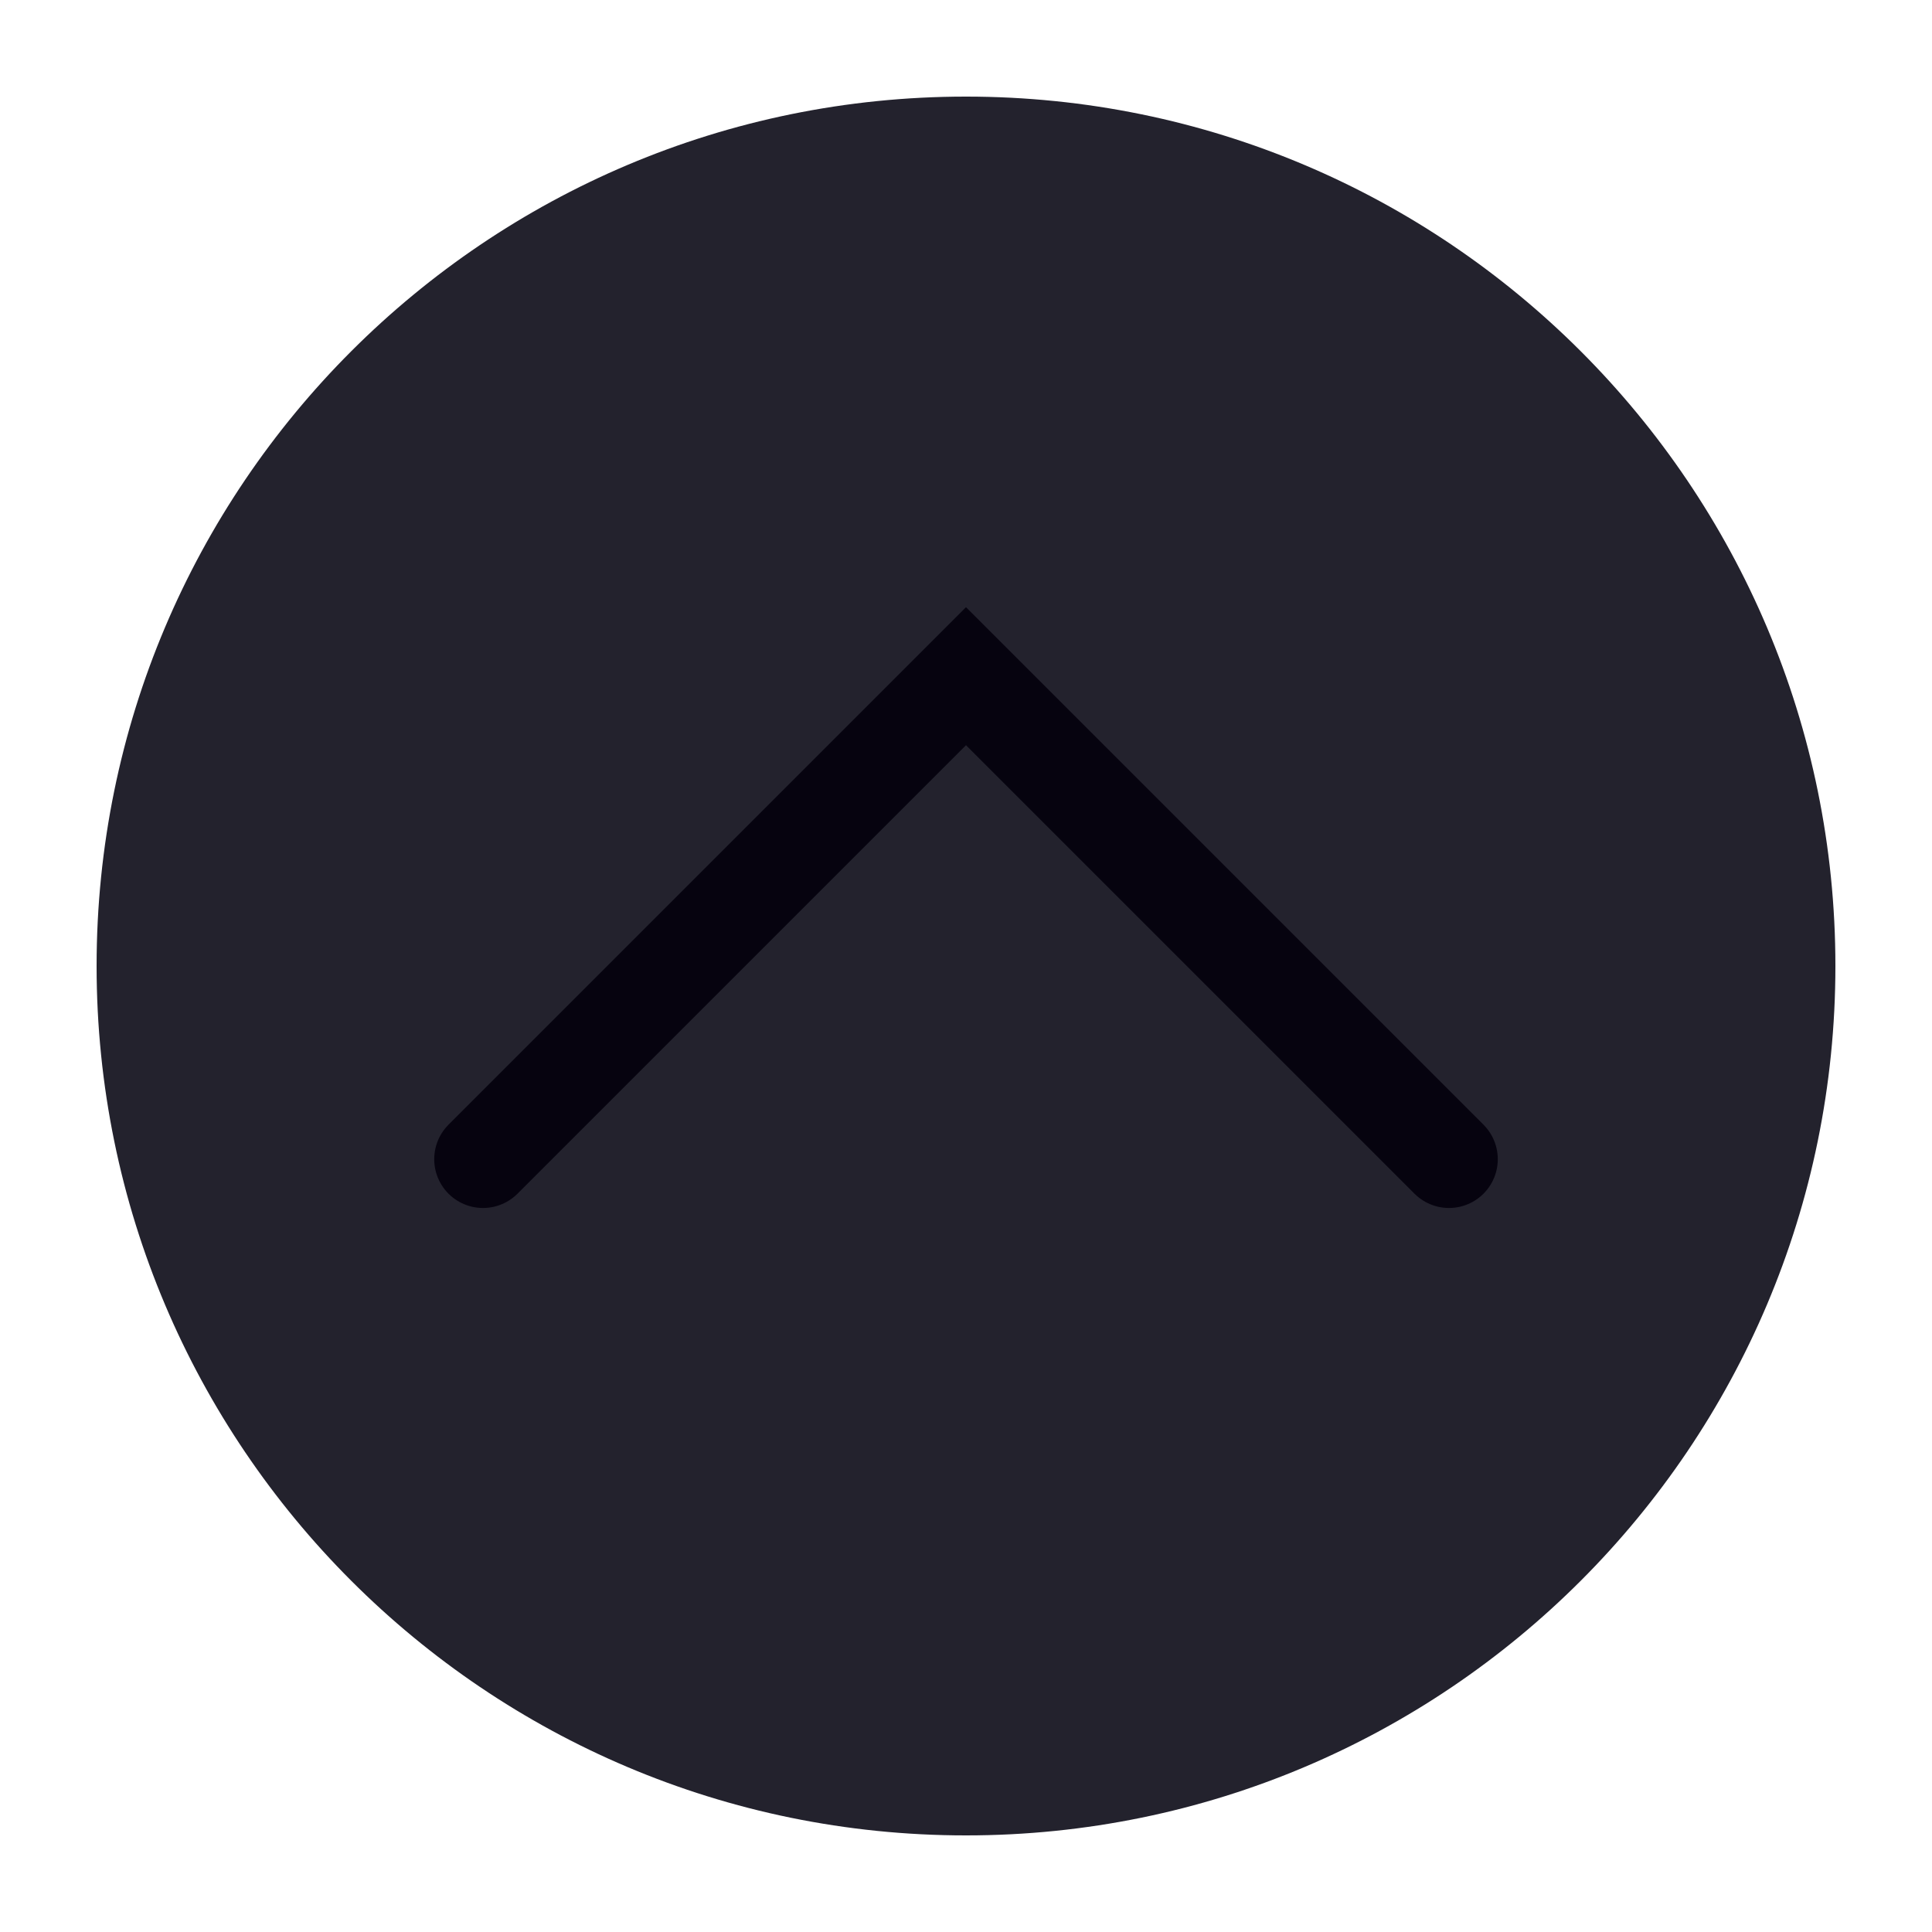
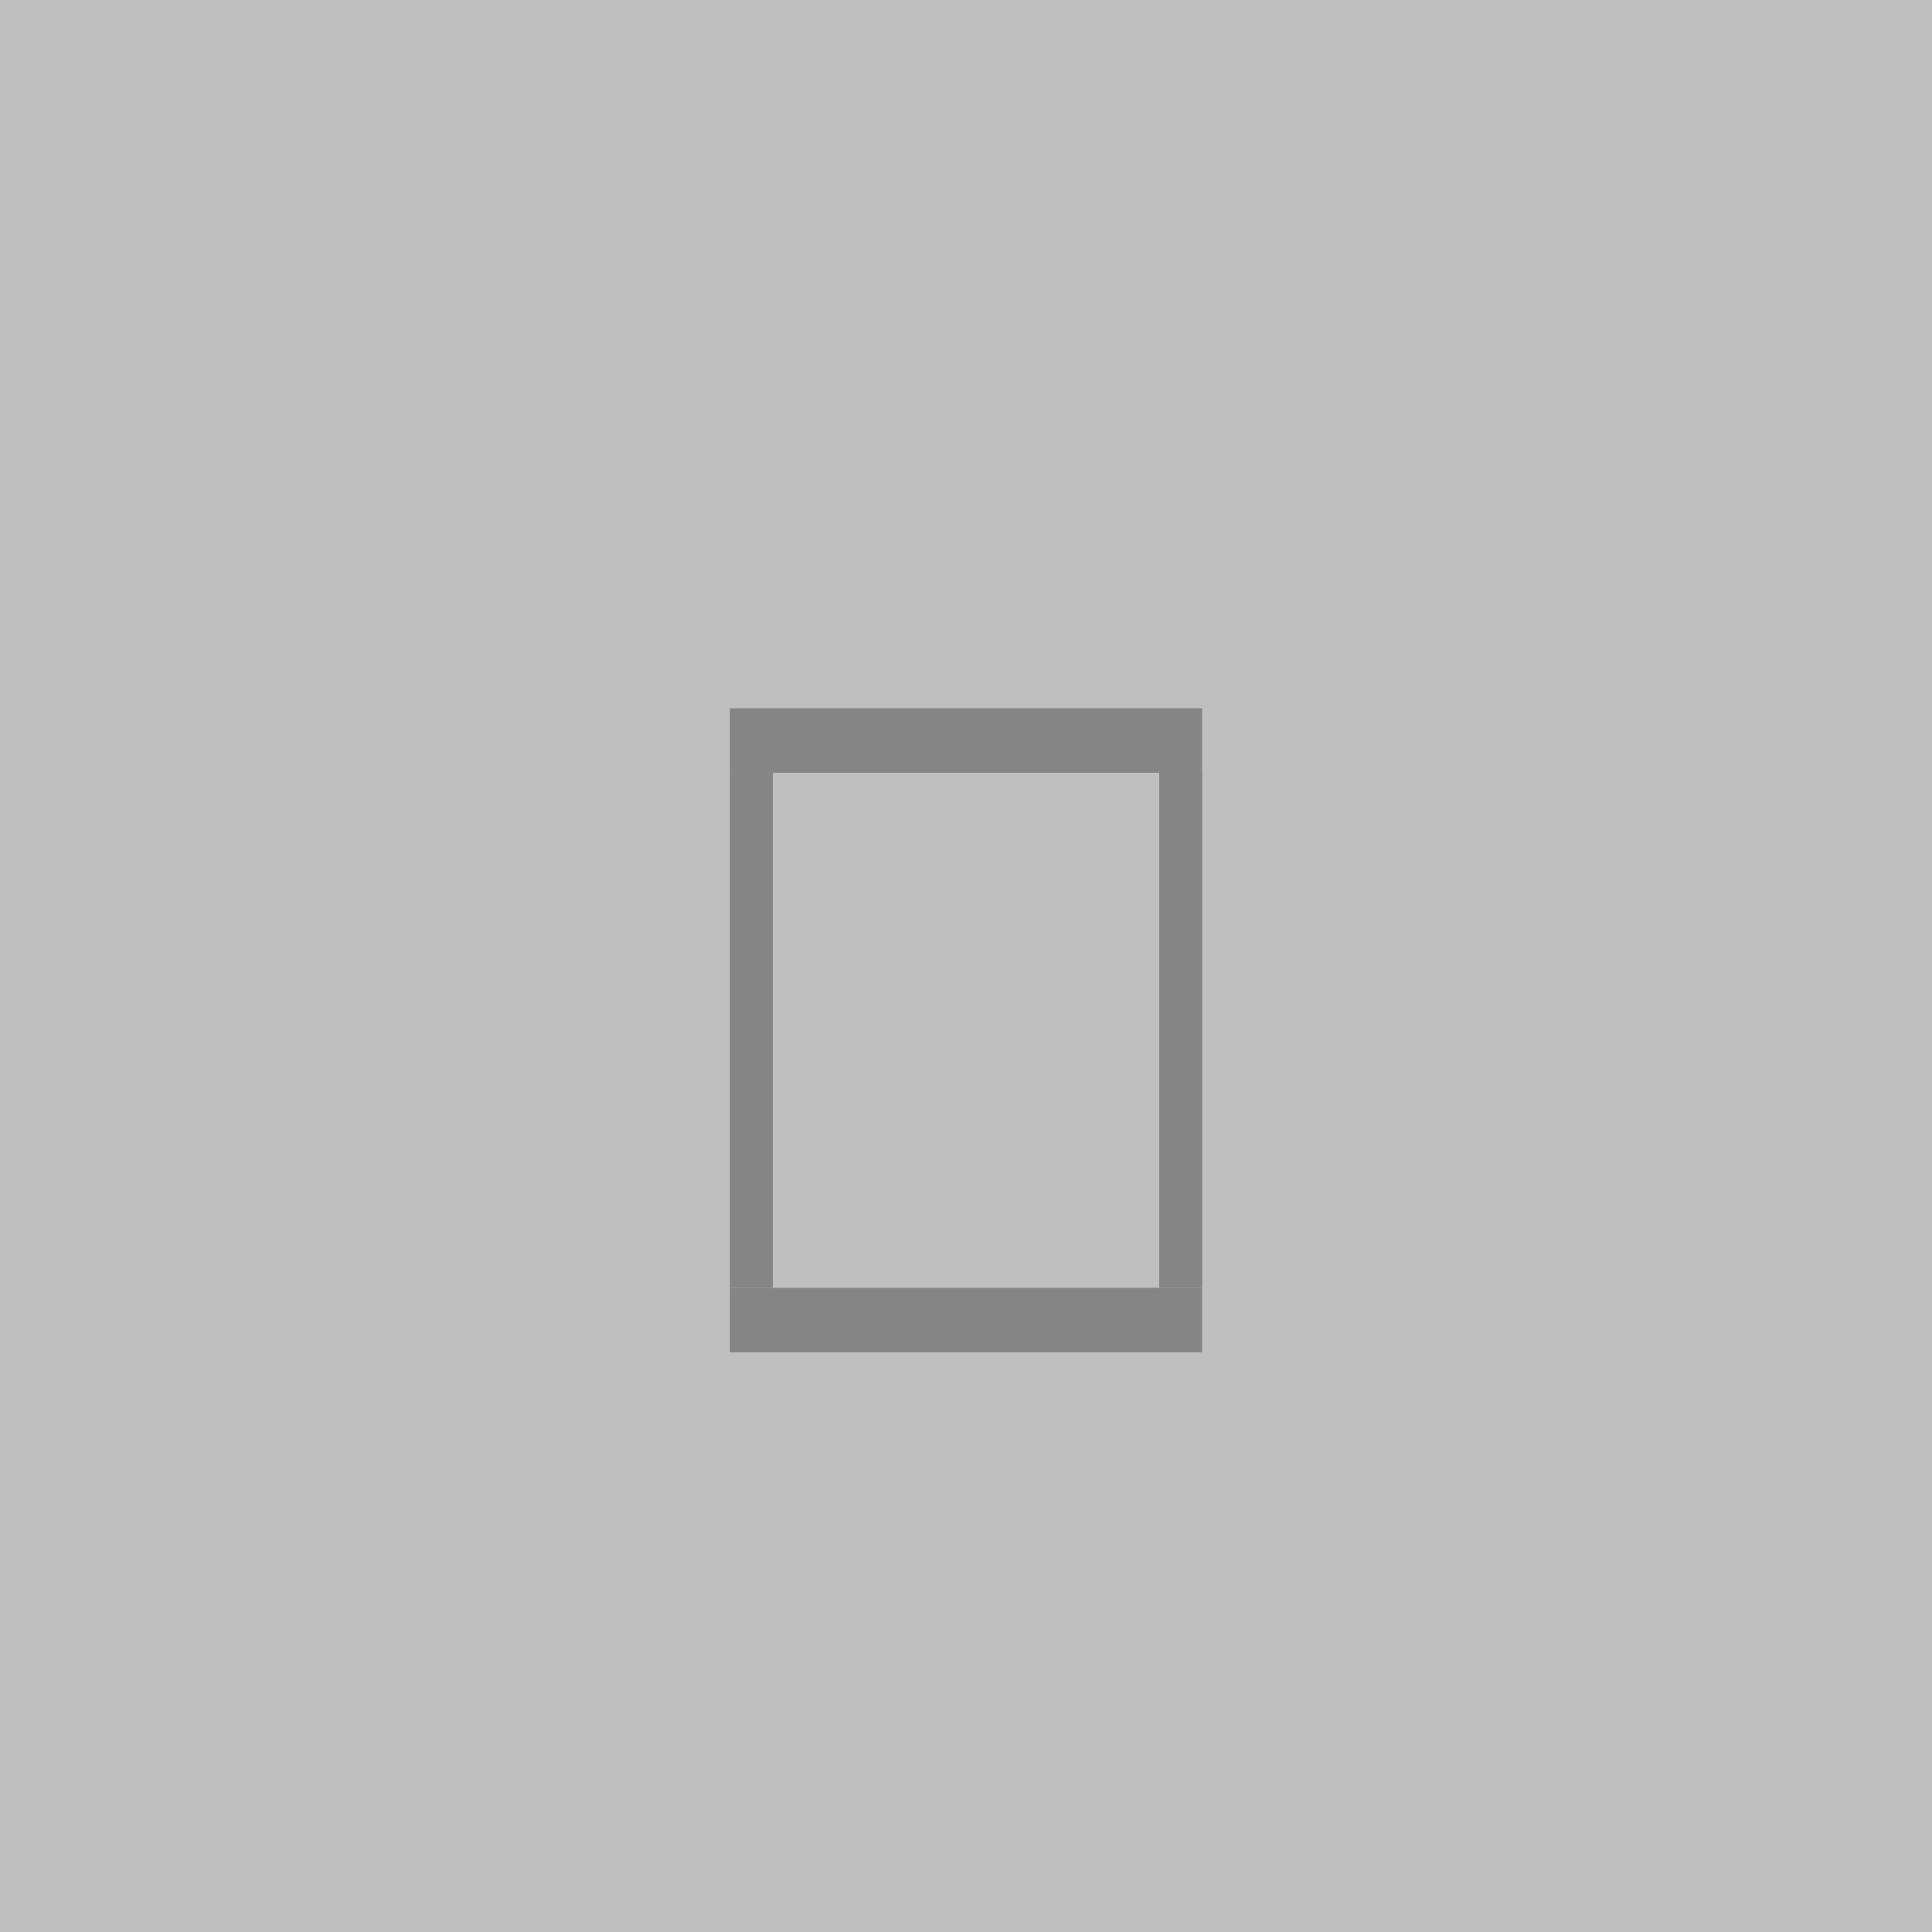
<svg xmlns="http://www.w3.org/2000/svg" viewBox="0 0 50 50" version="1.2" baseProfile="tiny">
  <defs>
</defs>
  <g fill="none" stroke="black" stroke-width="1" fill-rule="evenodd" stroke-linecap="square" stroke-linejoin="bevel">
-     <g fill="#23222d" fill-opacity="1" stroke="none" transform="matrix(2.5,0,0,2.5,2.5,2.5)" font-family="Segoe UI" font-size="10" font-weight="400" font-style="normal">
-       <circle cx="9" cy="9" r="9" />
+     <g fill="#bfbfbf" fill-opacity="1" stroke="none" transform="matrix(1.11111,0,0,1.66667,-107.189,-69.8718)" font-family="DroidSansMono Nerd Font" font-size="10" font-weight="400" font-style="normal">
+       <rect x="96.47" y="41.923" width="45" height="30" />
    </g>
-     <g fill="none" stroke="#06030f" stroke-opacity="1" stroke-width="1.01" stroke-linecap="round" stroke-linejoin="miter" stroke-miterlimit="2" transform="matrix(2.5,0,0,2.5,2.5,2.5)" font-family="Segoe UI" font-size="10" font-weight="400" font-style="normal">
-       <polyline fill="none" vector-effect="none" points="4,11 9,6 14,11 " />
+     <g fill="#858585" fill-opacity="1" stroke="none" transform="matrix(4.19948,0,0,6.29921,0,-1820.87)" font-family="DroidSansMono Nerd Font" font-size="10" font-weight="400" font-style="normal">
+       <rect x="4.498" y="294.354" width="2.91" height="0.265" />
    </g>
-     <g fill="none" stroke="#000000" stroke-opacity="1" stroke-width="1" stroke-linecap="square" stroke-linejoin="bevel" transform="matrix(1,0,0,1,0,0)" font-family="Segoe UI" font-size="10" font-weight="400" font-style="normal">
+     <g fill="#858585" fill-opacity="1" stroke="none" transform="matrix(4.19948,0,0,6.29921,0,-1820.87)" font-family="DroidSansMono Nerd Font" font-size="10" font-weight="400" font-style="normal">
+       <rect x="4.498" y="291.973" width="2.91" height="0.265" />
+     </g>
+     <g fill="#858585" fill-opacity="1" stroke="none" transform="matrix(4.19948,0,0,6.29921,0,-1820.87)" font-family="DroidSansMono Nerd Font" font-size="10" font-weight="400" font-style="normal">
+       <rect x="4.498" y="292.237" width="0.265" height="2.117" />
+     </g>
+     <g fill="#858585" fill-opacity="1" stroke="none" transform="matrix(4.19948,0,0,6.29921,0,-1820.87)" font-family="DroidSansMono Nerd Font" font-size="10" font-weight="400" font-style="normal">
+       <rect x="7.144" y="292.237" width="0.265" height="2.117" />
+     </g>
+     <g fill="none" stroke="#000000" stroke-opacity="1" stroke-width="1" stroke-linecap="square" stroke-linejoin="bevel" transform="matrix(1,0,0,1,0,0)" font-family="DroidSansMono Nerd Font" font-size="10" font-weight="400" font-style="normal">
</g>
  </g>
</svg>
